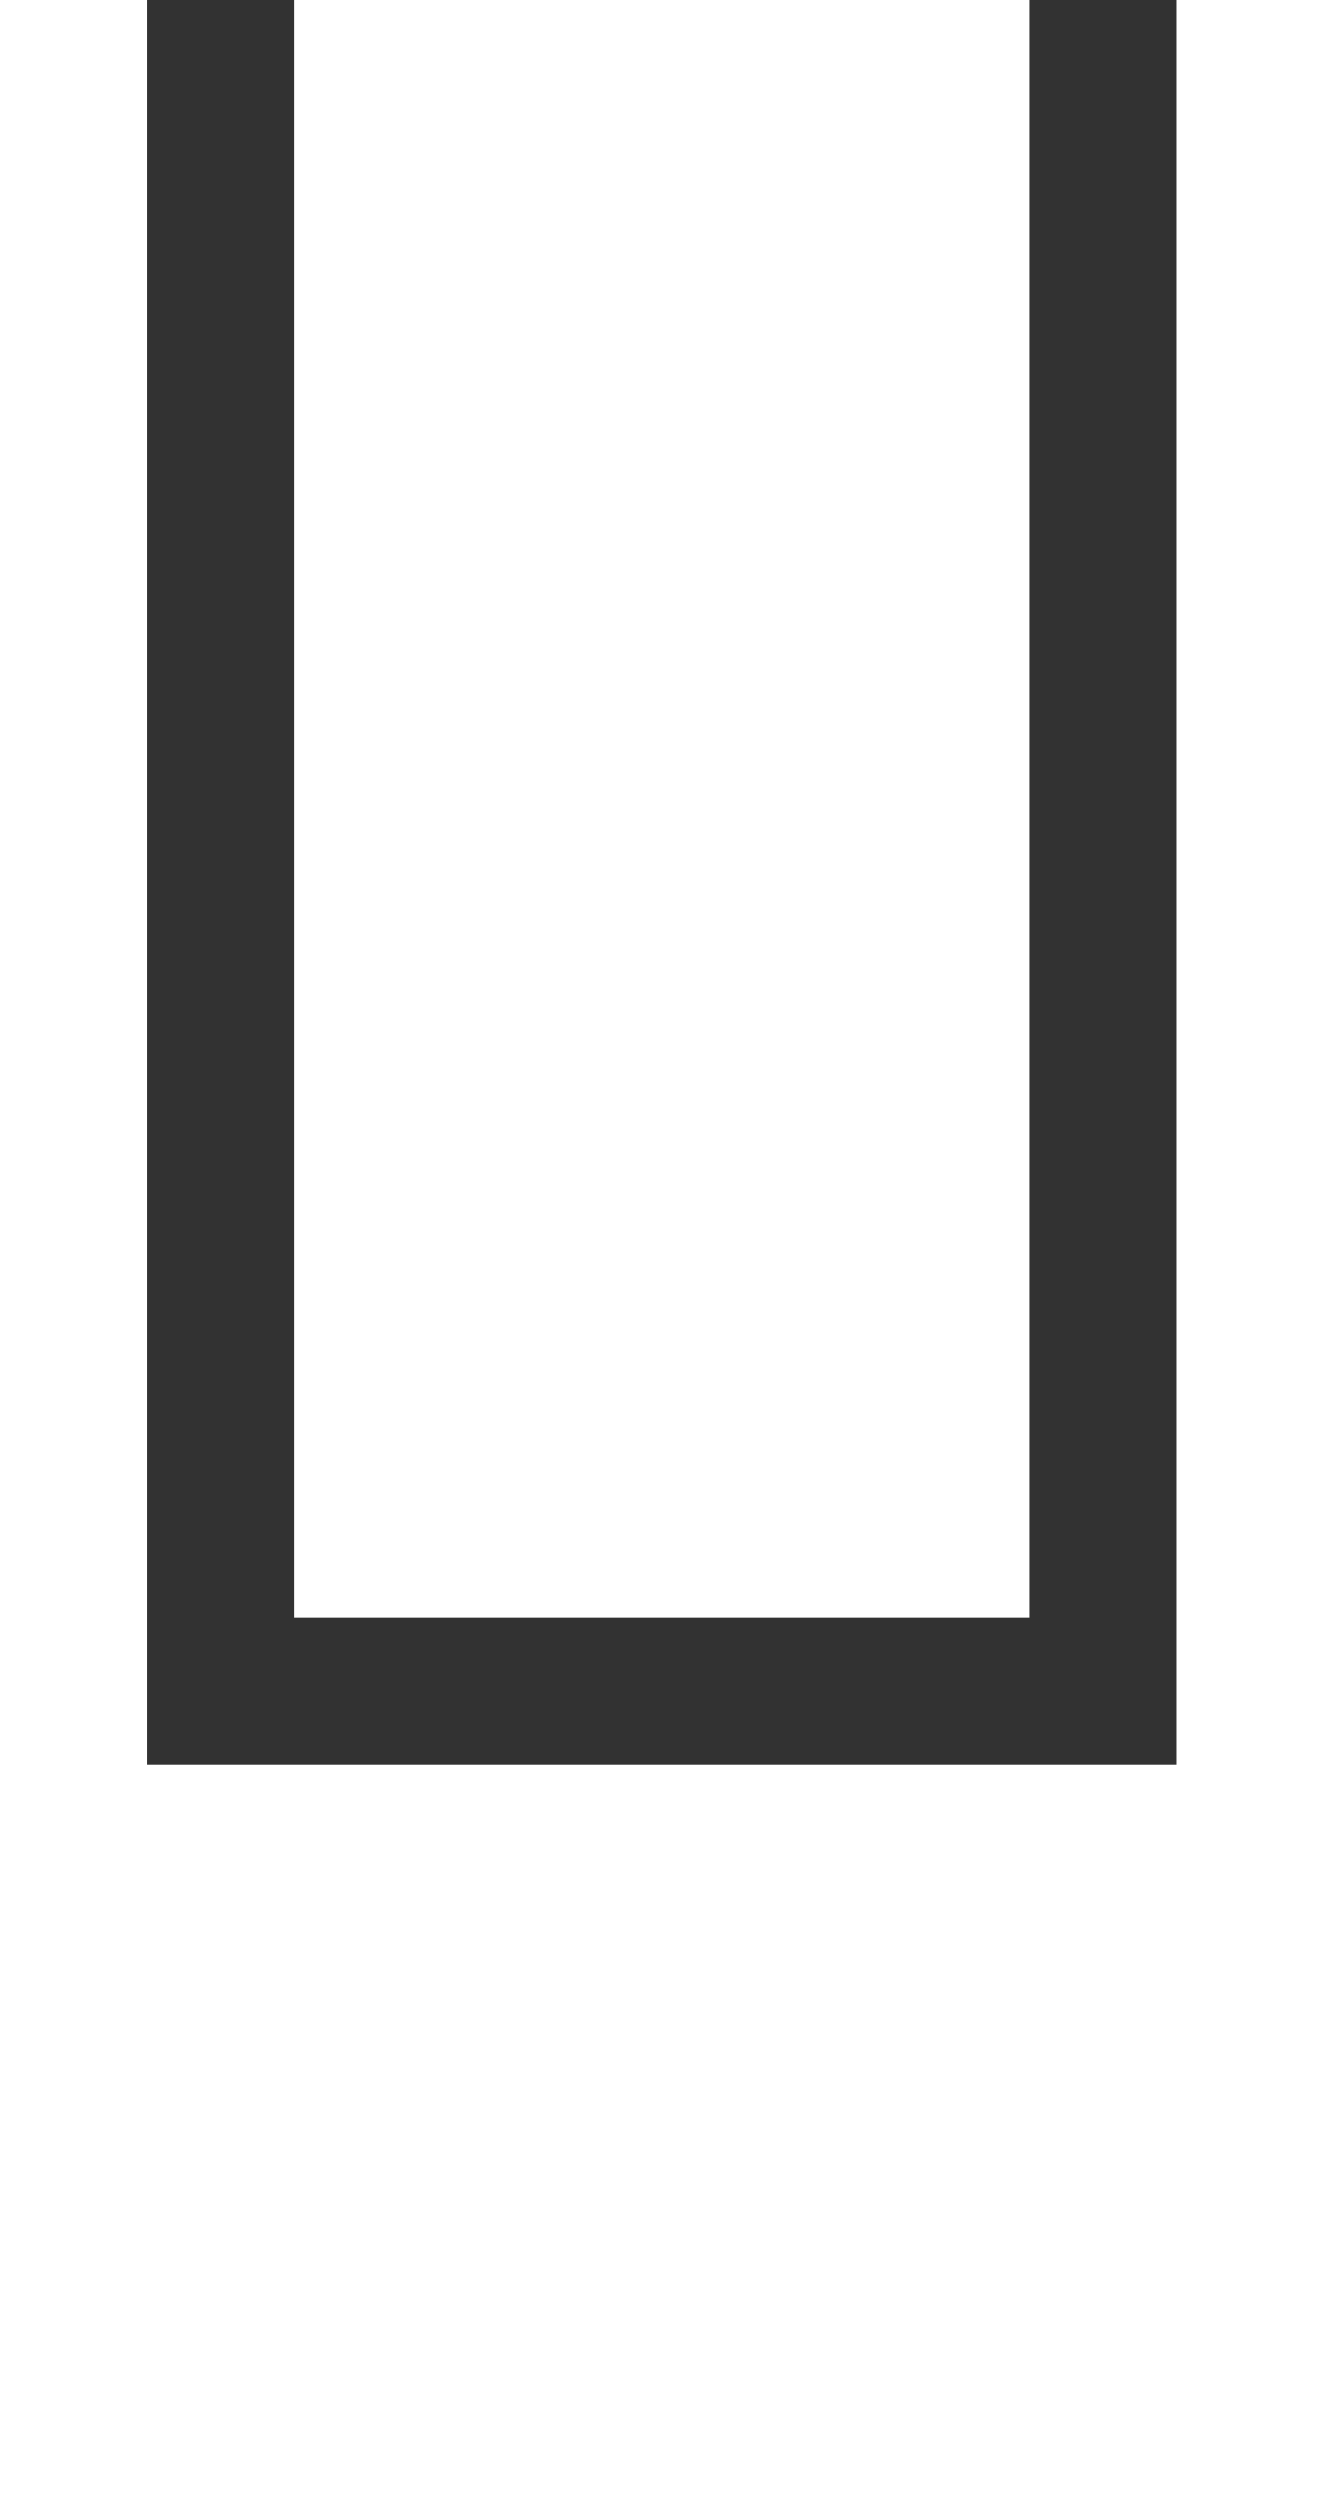
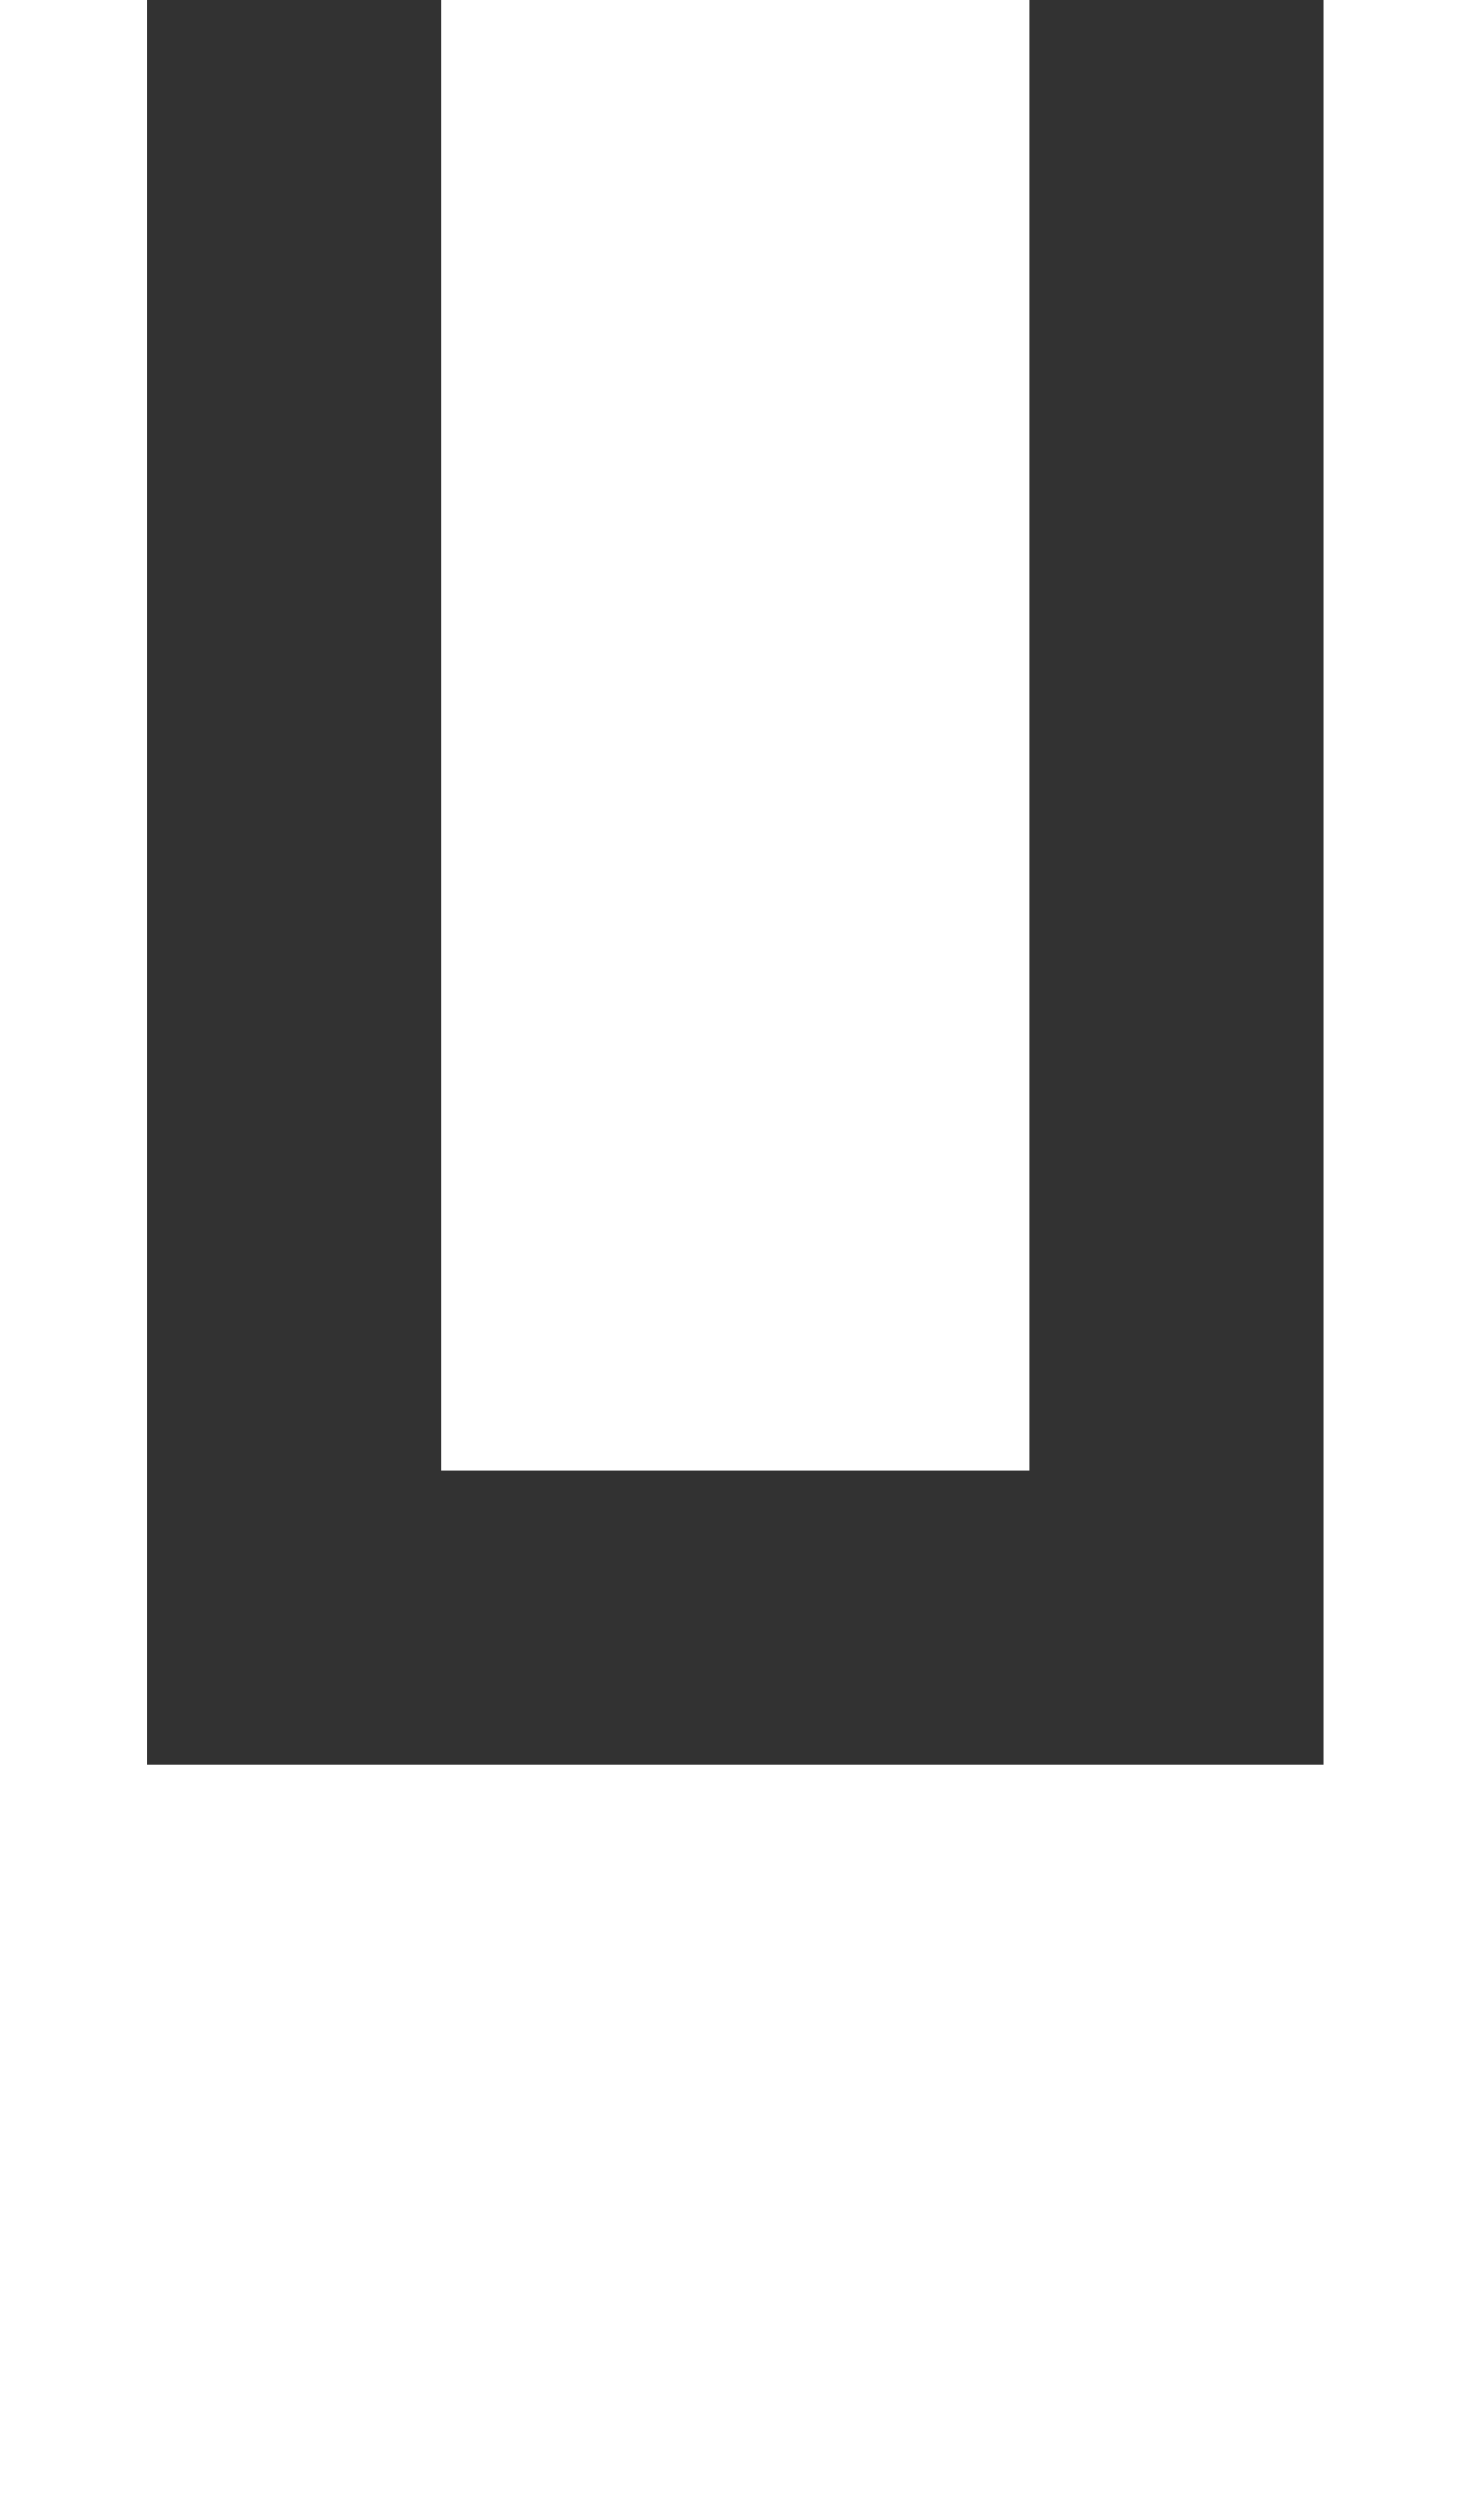
- <svg xmlns="http://www.w3.org/2000/svg" width="144" height="272" viewBox="0 0 38.1 71.967" version="1.1" id="svg1">
+ <svg xmlns="http://www.w3.org/2000/svg" width="160" height="272" viewBox="0 0 42.333 71.967" version="1.1" id="svg1">
  <defs id="defs1" />
  <g id="layer1">
-     <path id="path1" style="fill-opacity:0.804;stroke-width:0.823" d="M 4.233,-4.233 4.233,50.8 H 33.867 l 5e-6,-55.033 -4.233,0 -5e-6,50.8 H 8.467 l 5.3e-6,-50.8 z" />
+     <path id="path1" style="fill-opacity:0.804;stroke-width:0.823" d="M 4.233,-8.467 4.233,50.8 H 38.1 l 5e-6,-59.267 H 29.633 V 42.333 H 12.7 V -8.467 Z" />
  </g>
</svg>
